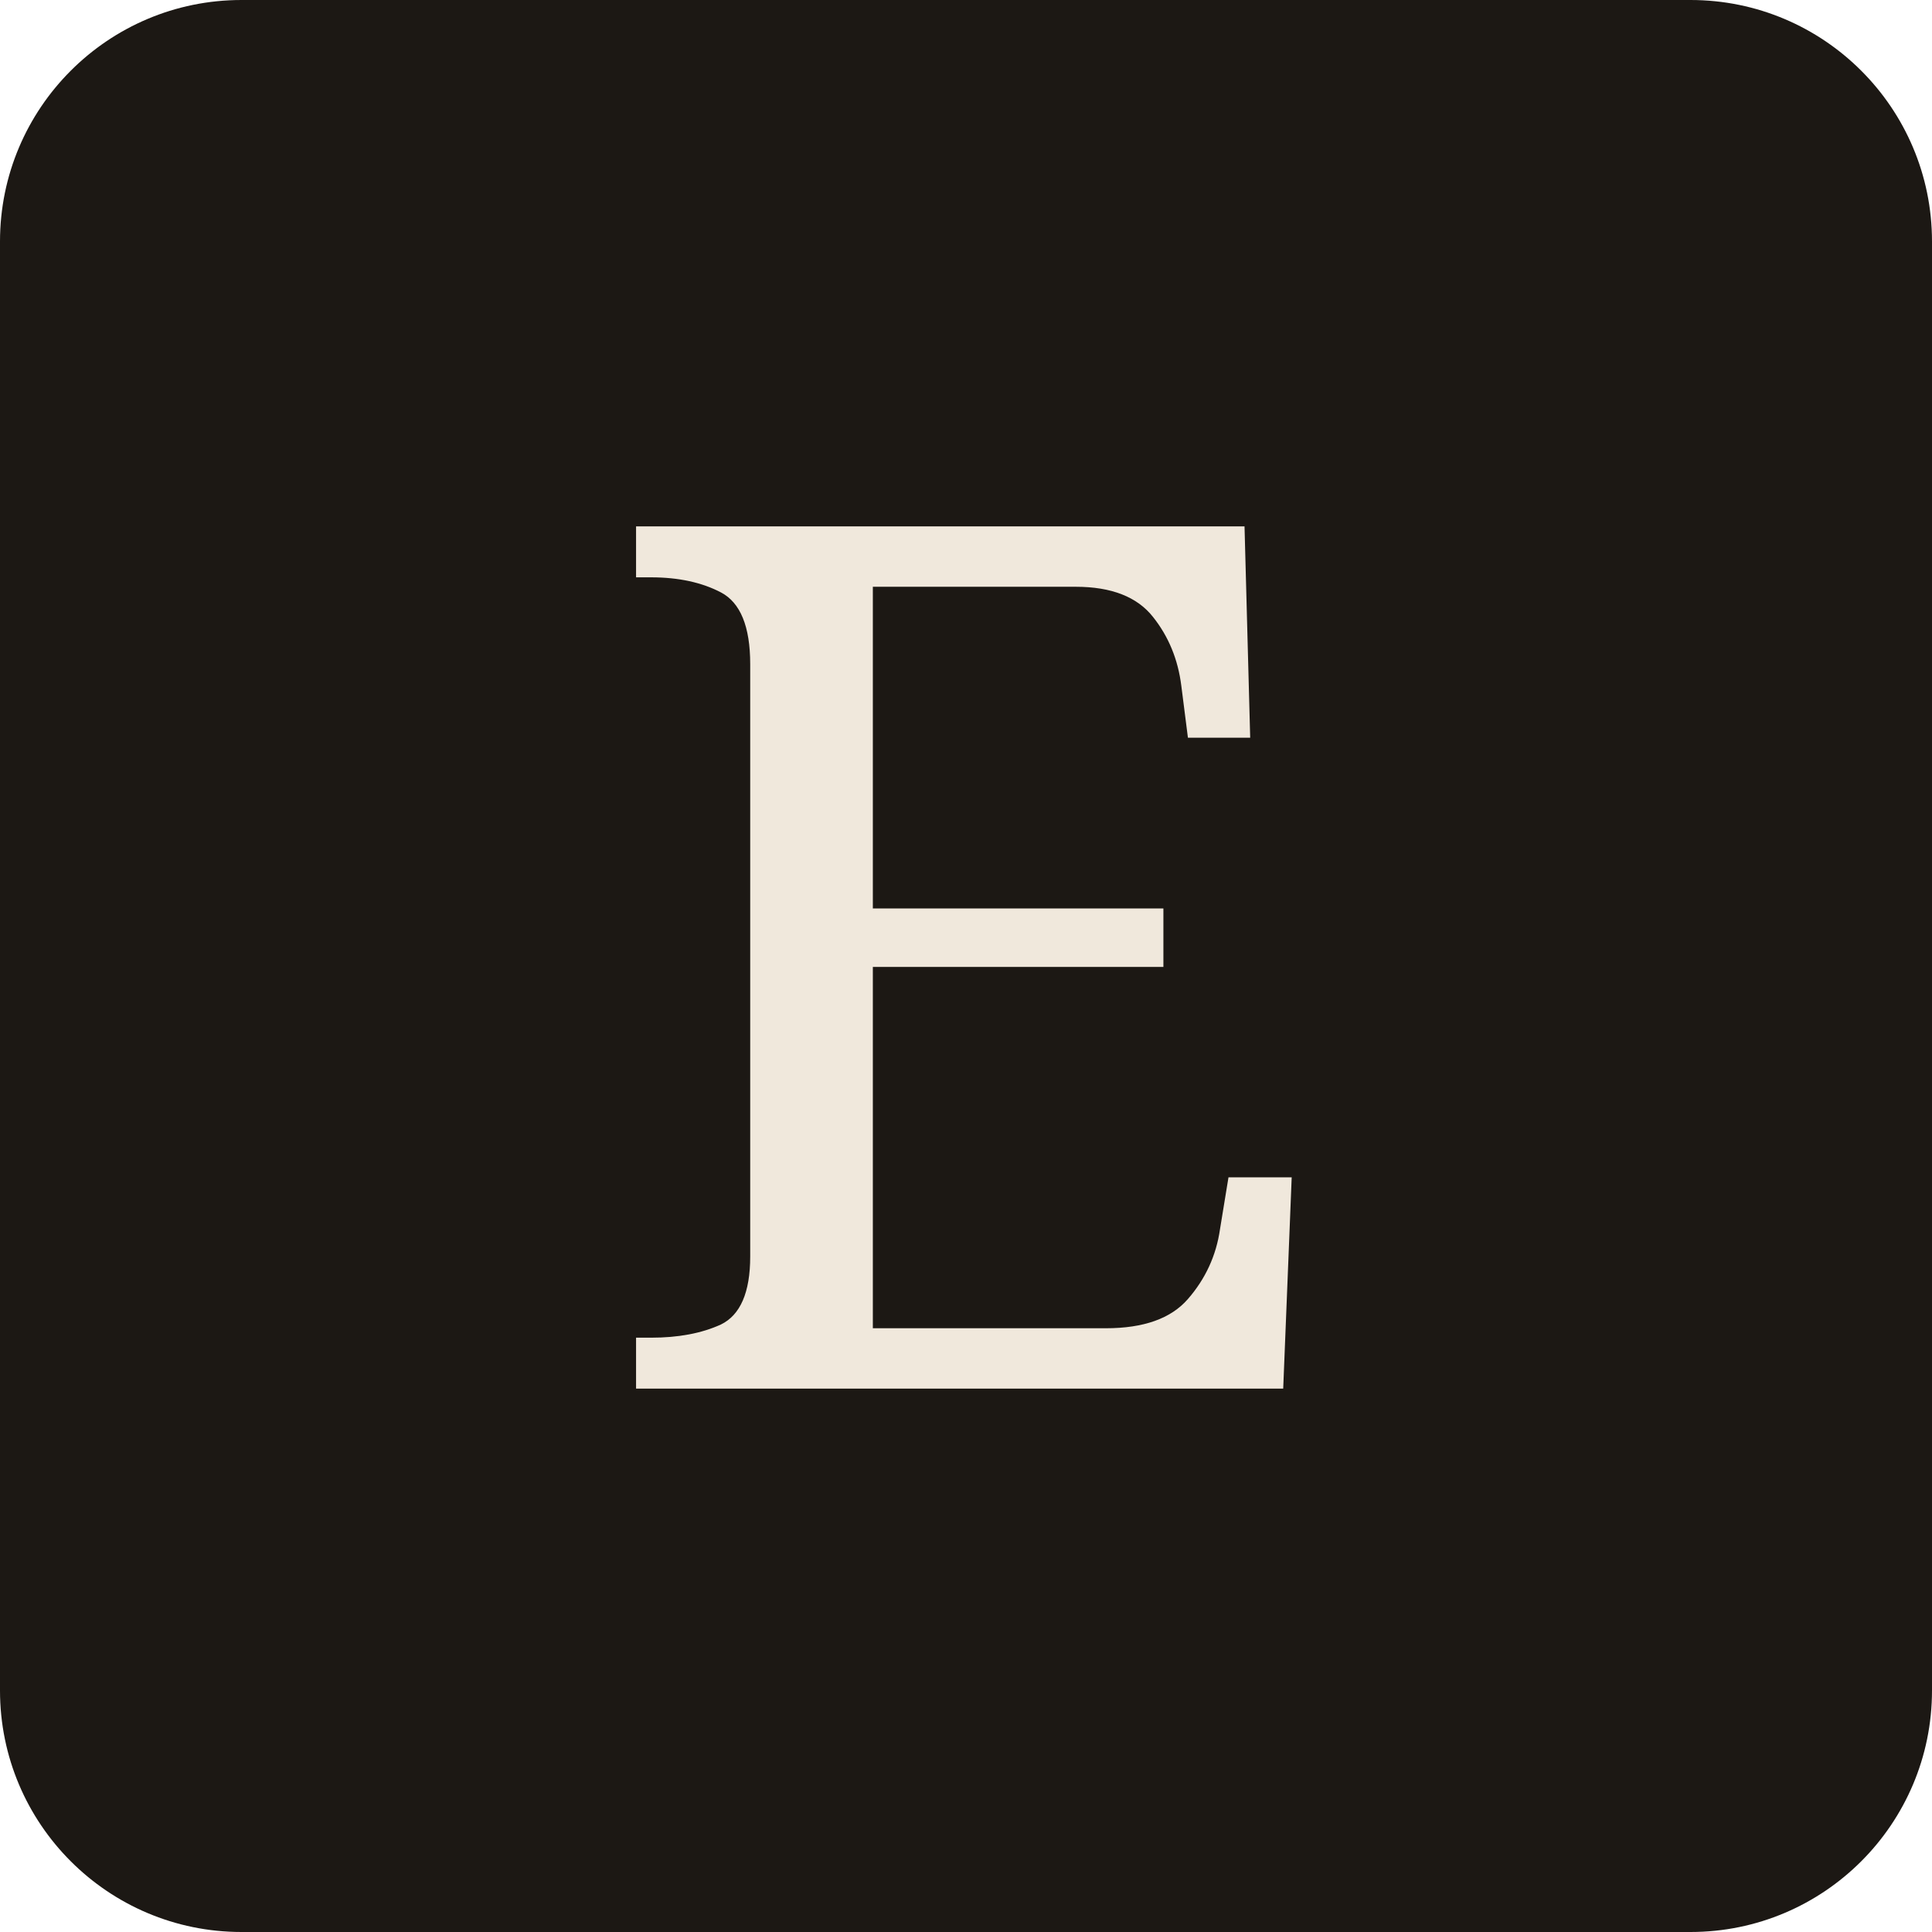
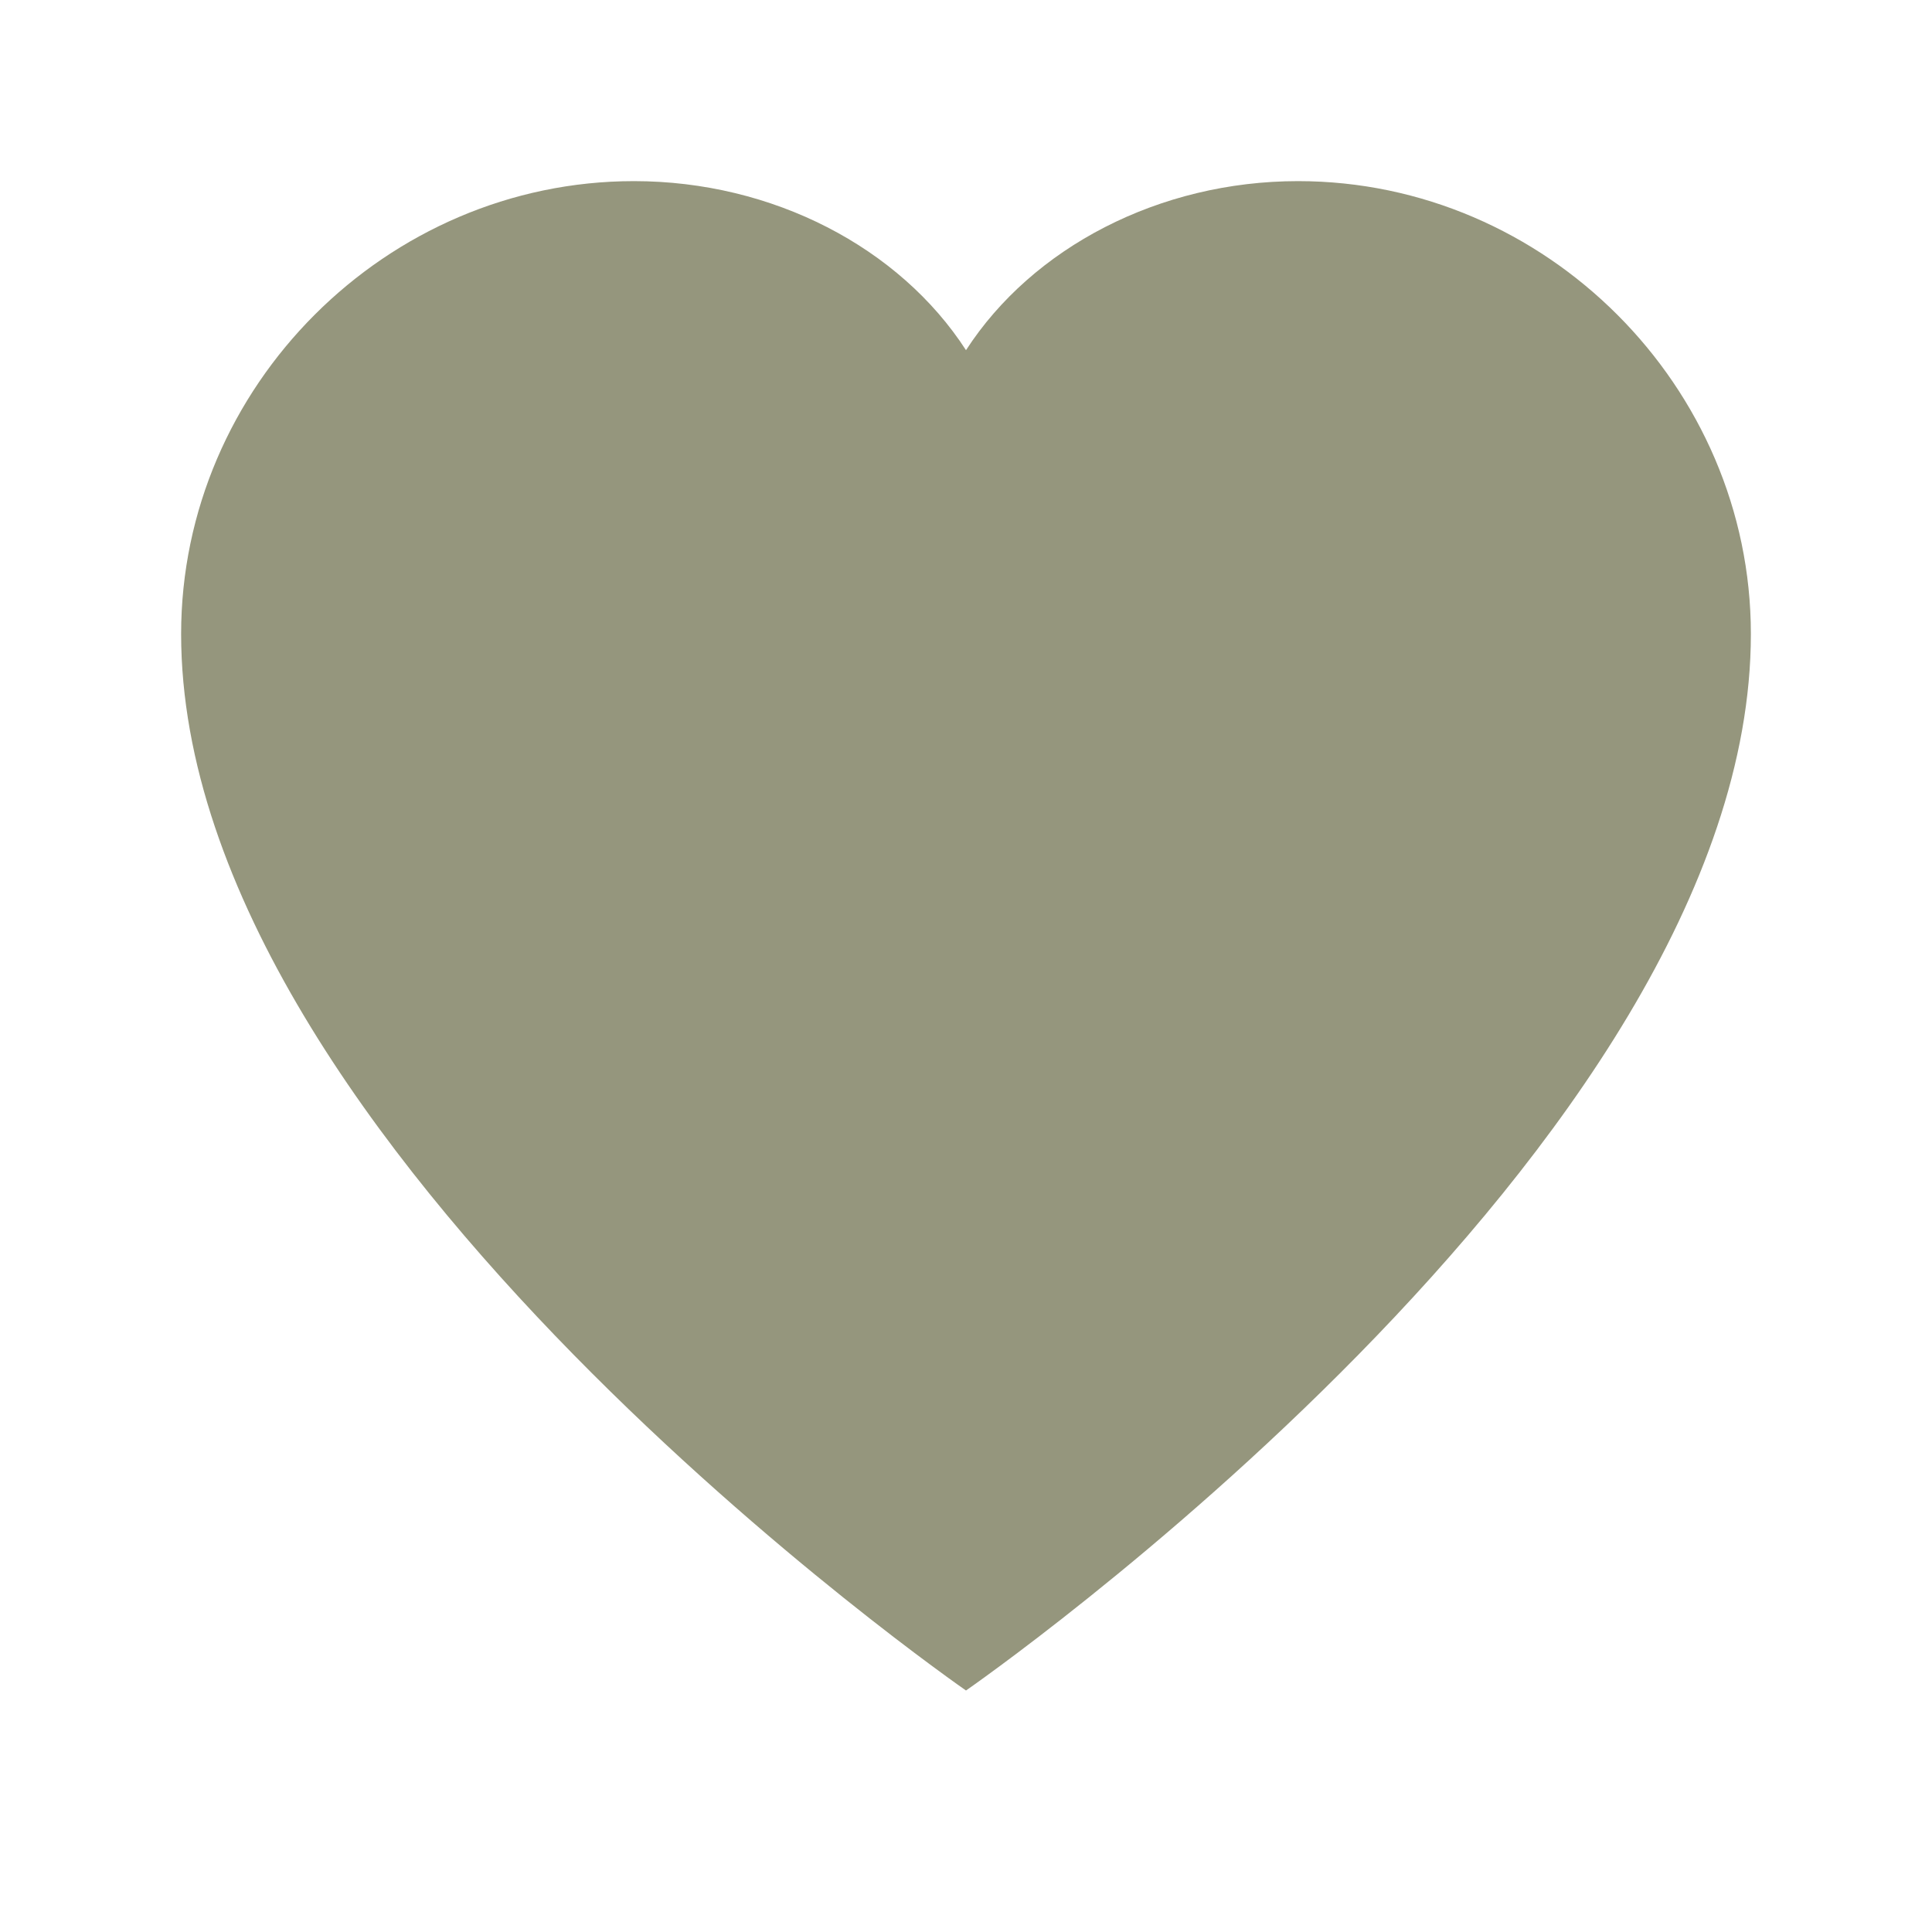
<svg xmlns="http://www.w3.org/2000/svg" viewBox="0 0 32 32">
-   <rect width="32" height="32" rx="4" fill="#1c1814" />
-   <text x="16" y="23" font-family="Georgia, serif" font-size="20" font-weight="400" text-anchor="middle" fill="#f0e8dc" letter-spacing="0">E</text>
+   <path d="M16 28 C16 28 3 19 3 10.5 C3 6.4 6.4 3 10.5 3 C12.8 3 14.9 4.1 16 5.8 C17.1 4.1 19.2 3 21.5 3 C25.6 3 29 6.4 29 10.5 C29 19 16 28 16 28Z" fill="#95967d" />
</svg>
